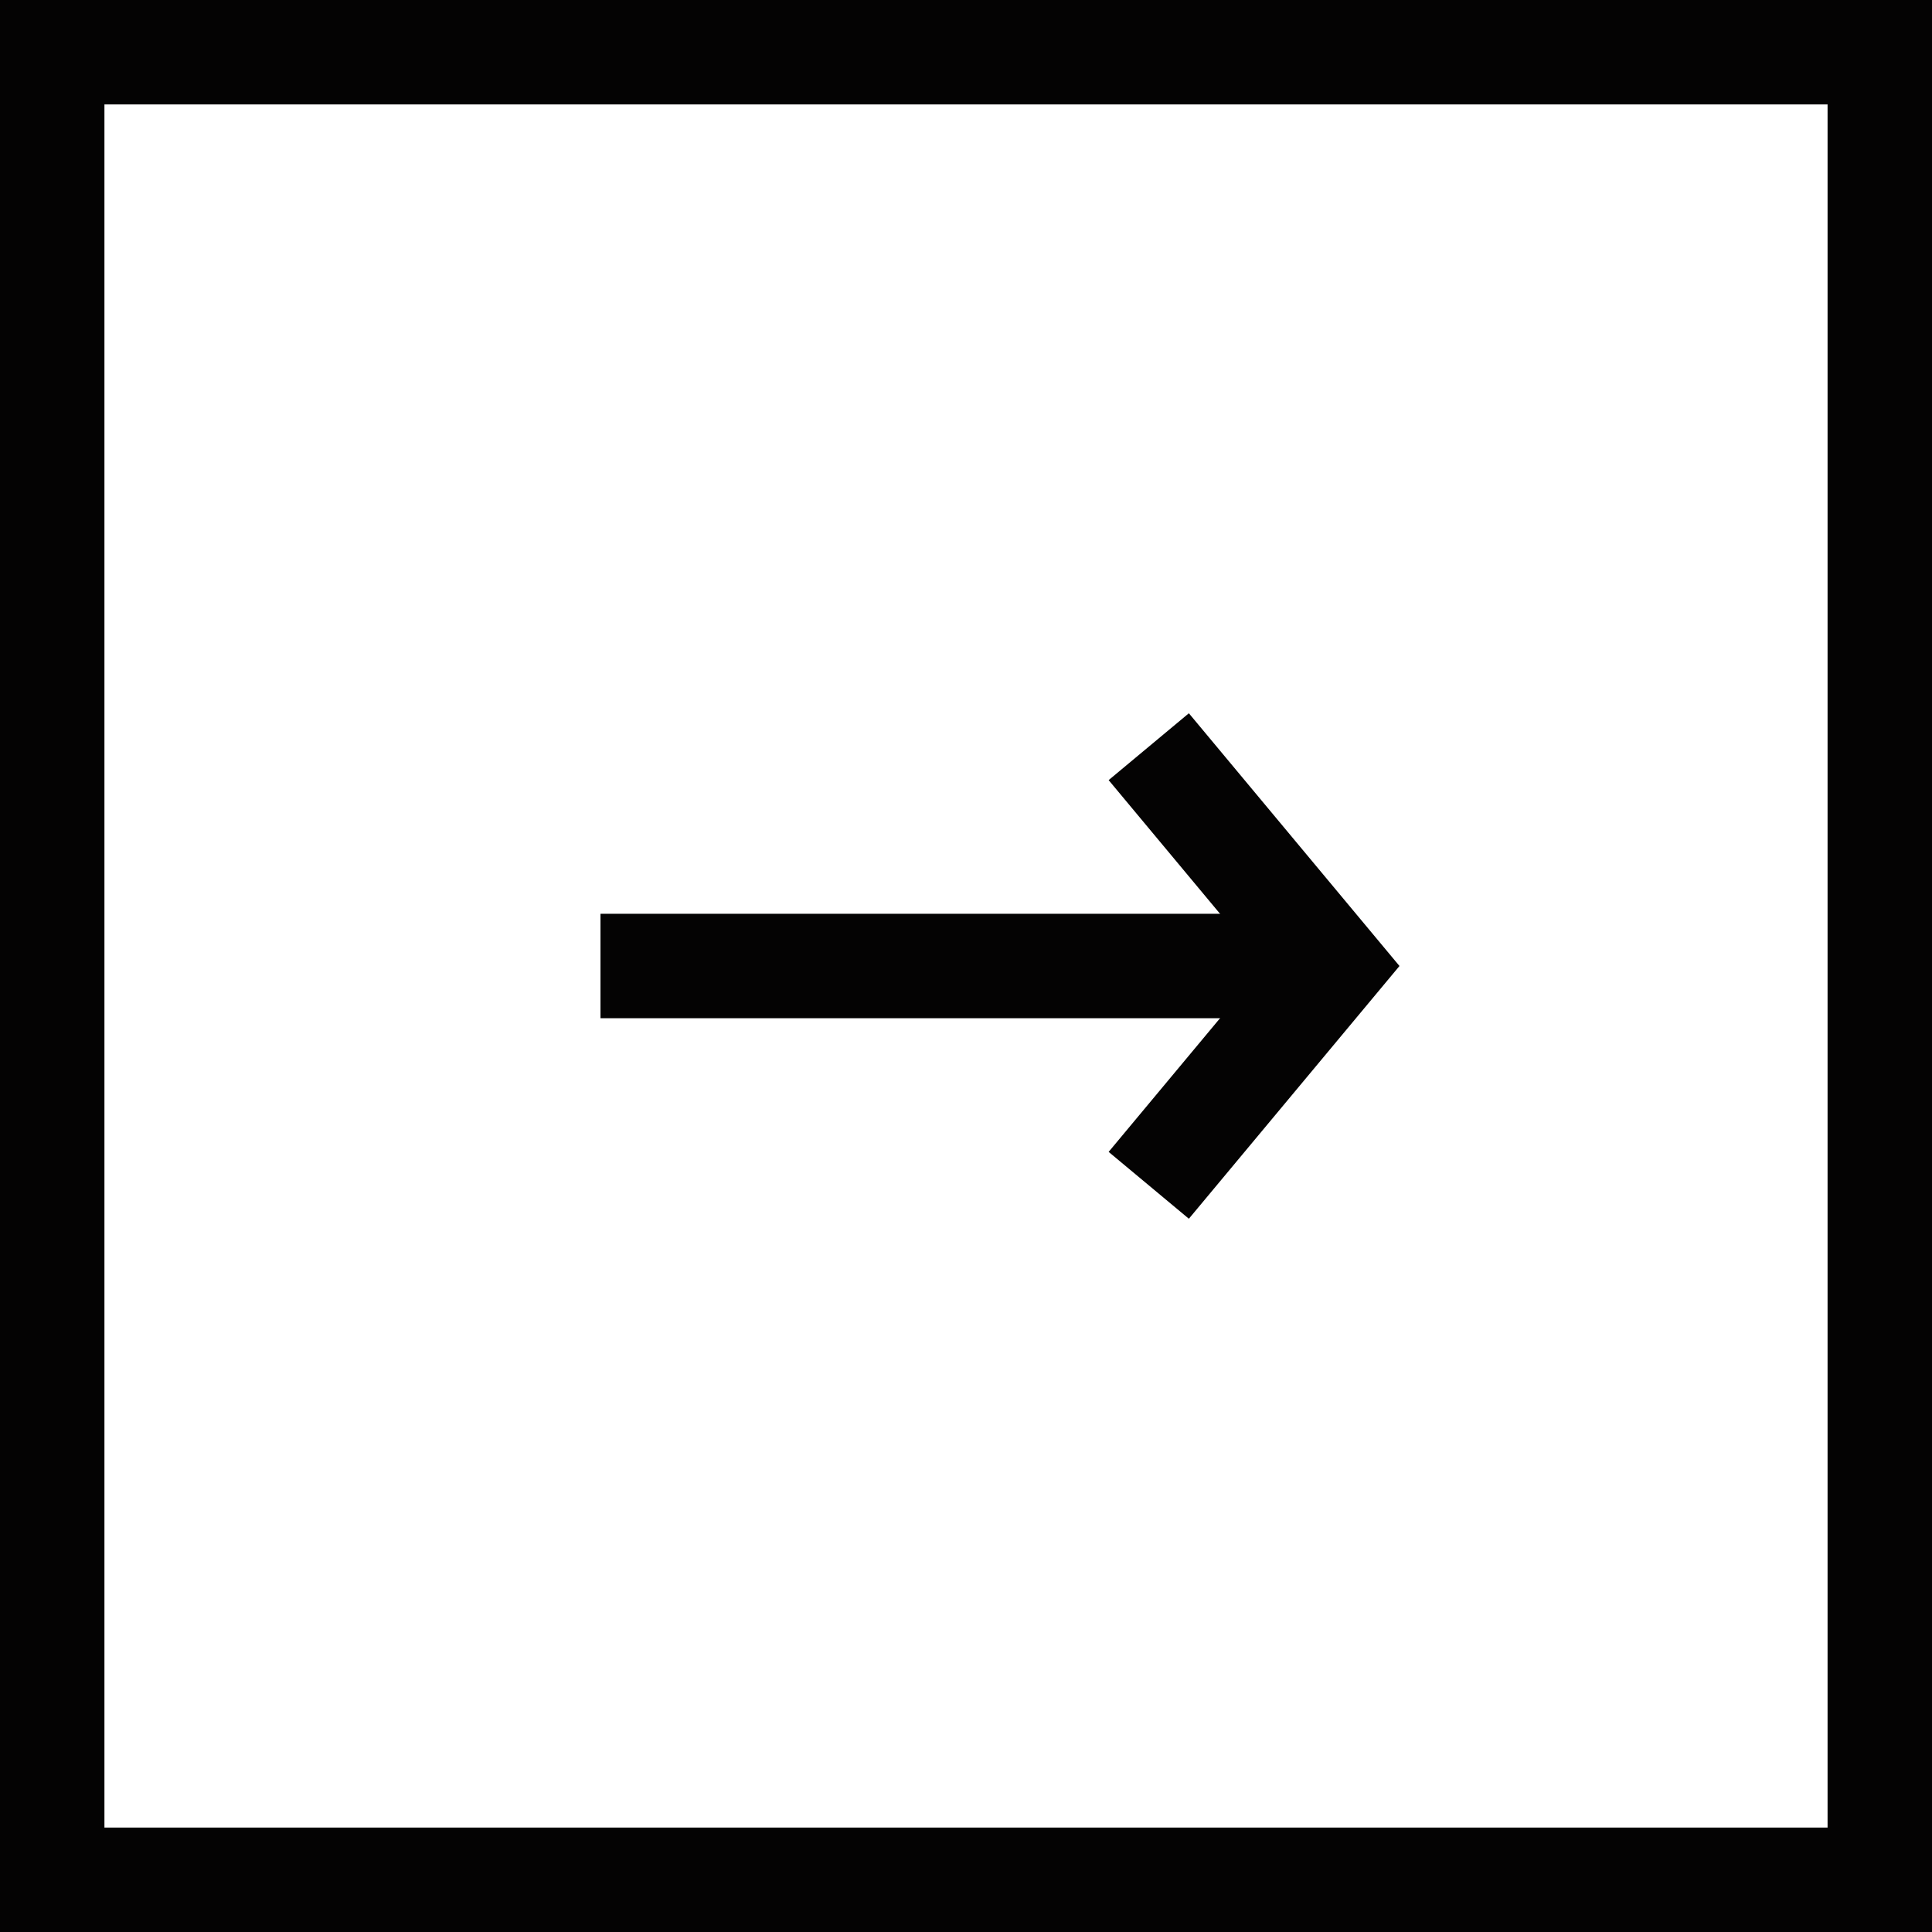
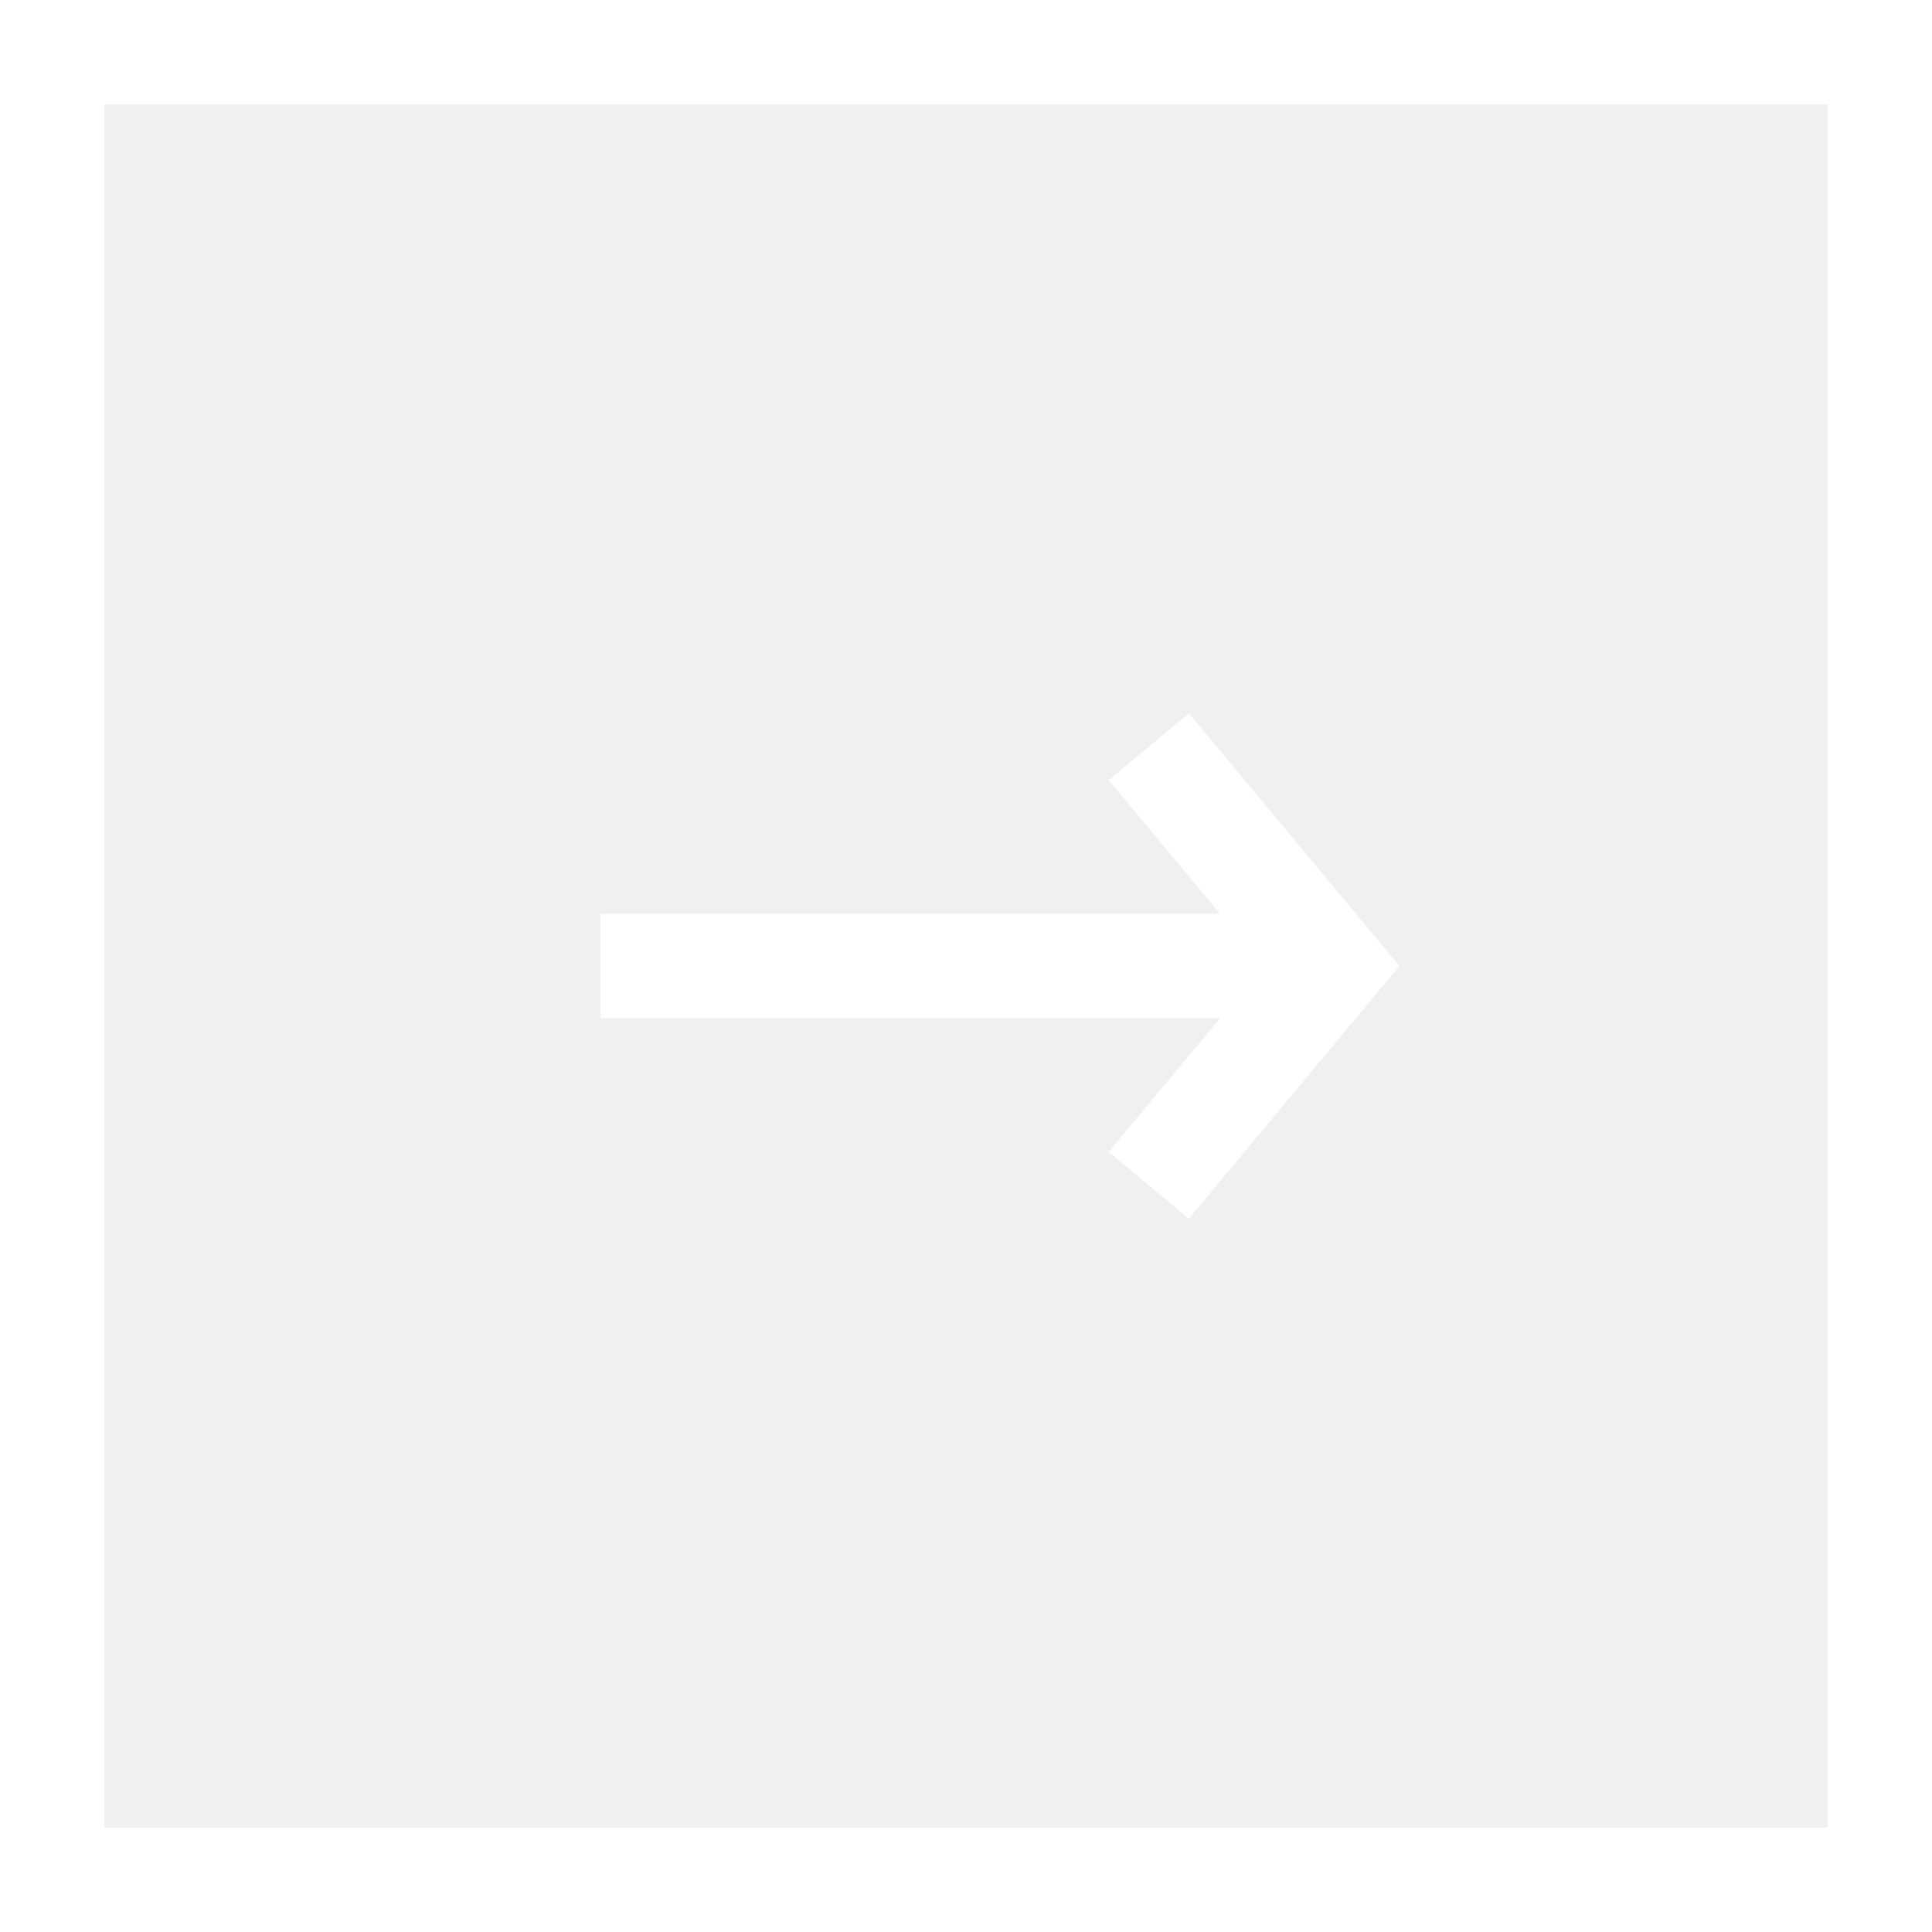
<svg xmlns="http://www.w3.org/2000/svg" width="37px" height="37px" viewBox="0 0 37 37" version="1.1">
  <g id="Page-1" stroke="none" stroke-width="1" fill="none" fill-rule="evenodd">
-     <g id="groups_Desktop" transform="translate(-354, -599)" stroke="#040303" stroke-width="2">
+     <g id="groups_Desktop" transform="translate(-354, -599)" stroke="#FFFFFF" stroke-width="2">
      <g id="Group-10-Copy-29" transform="translate(355, 600)">
        <g id="Group-3">
-           <rect id="Rectangle-3-Copy" fill="#FFFFFF" x="0" y="0" width="35" height="35" />
+           <rect id="Rectangle-3-Copy" x="0" y="0" width="35" height="35" />
          <g id="Group" transform="translate(10, 13)">
            <path d="M0.5,4.5 L14.5,4.5" id="Path-2" />
            <polyline id="Path-3" points="11 0.3 14.5 4.5 11 8.7" />
          </g>
        </g>
      </g>
    </g>
  </g>
</svg>
